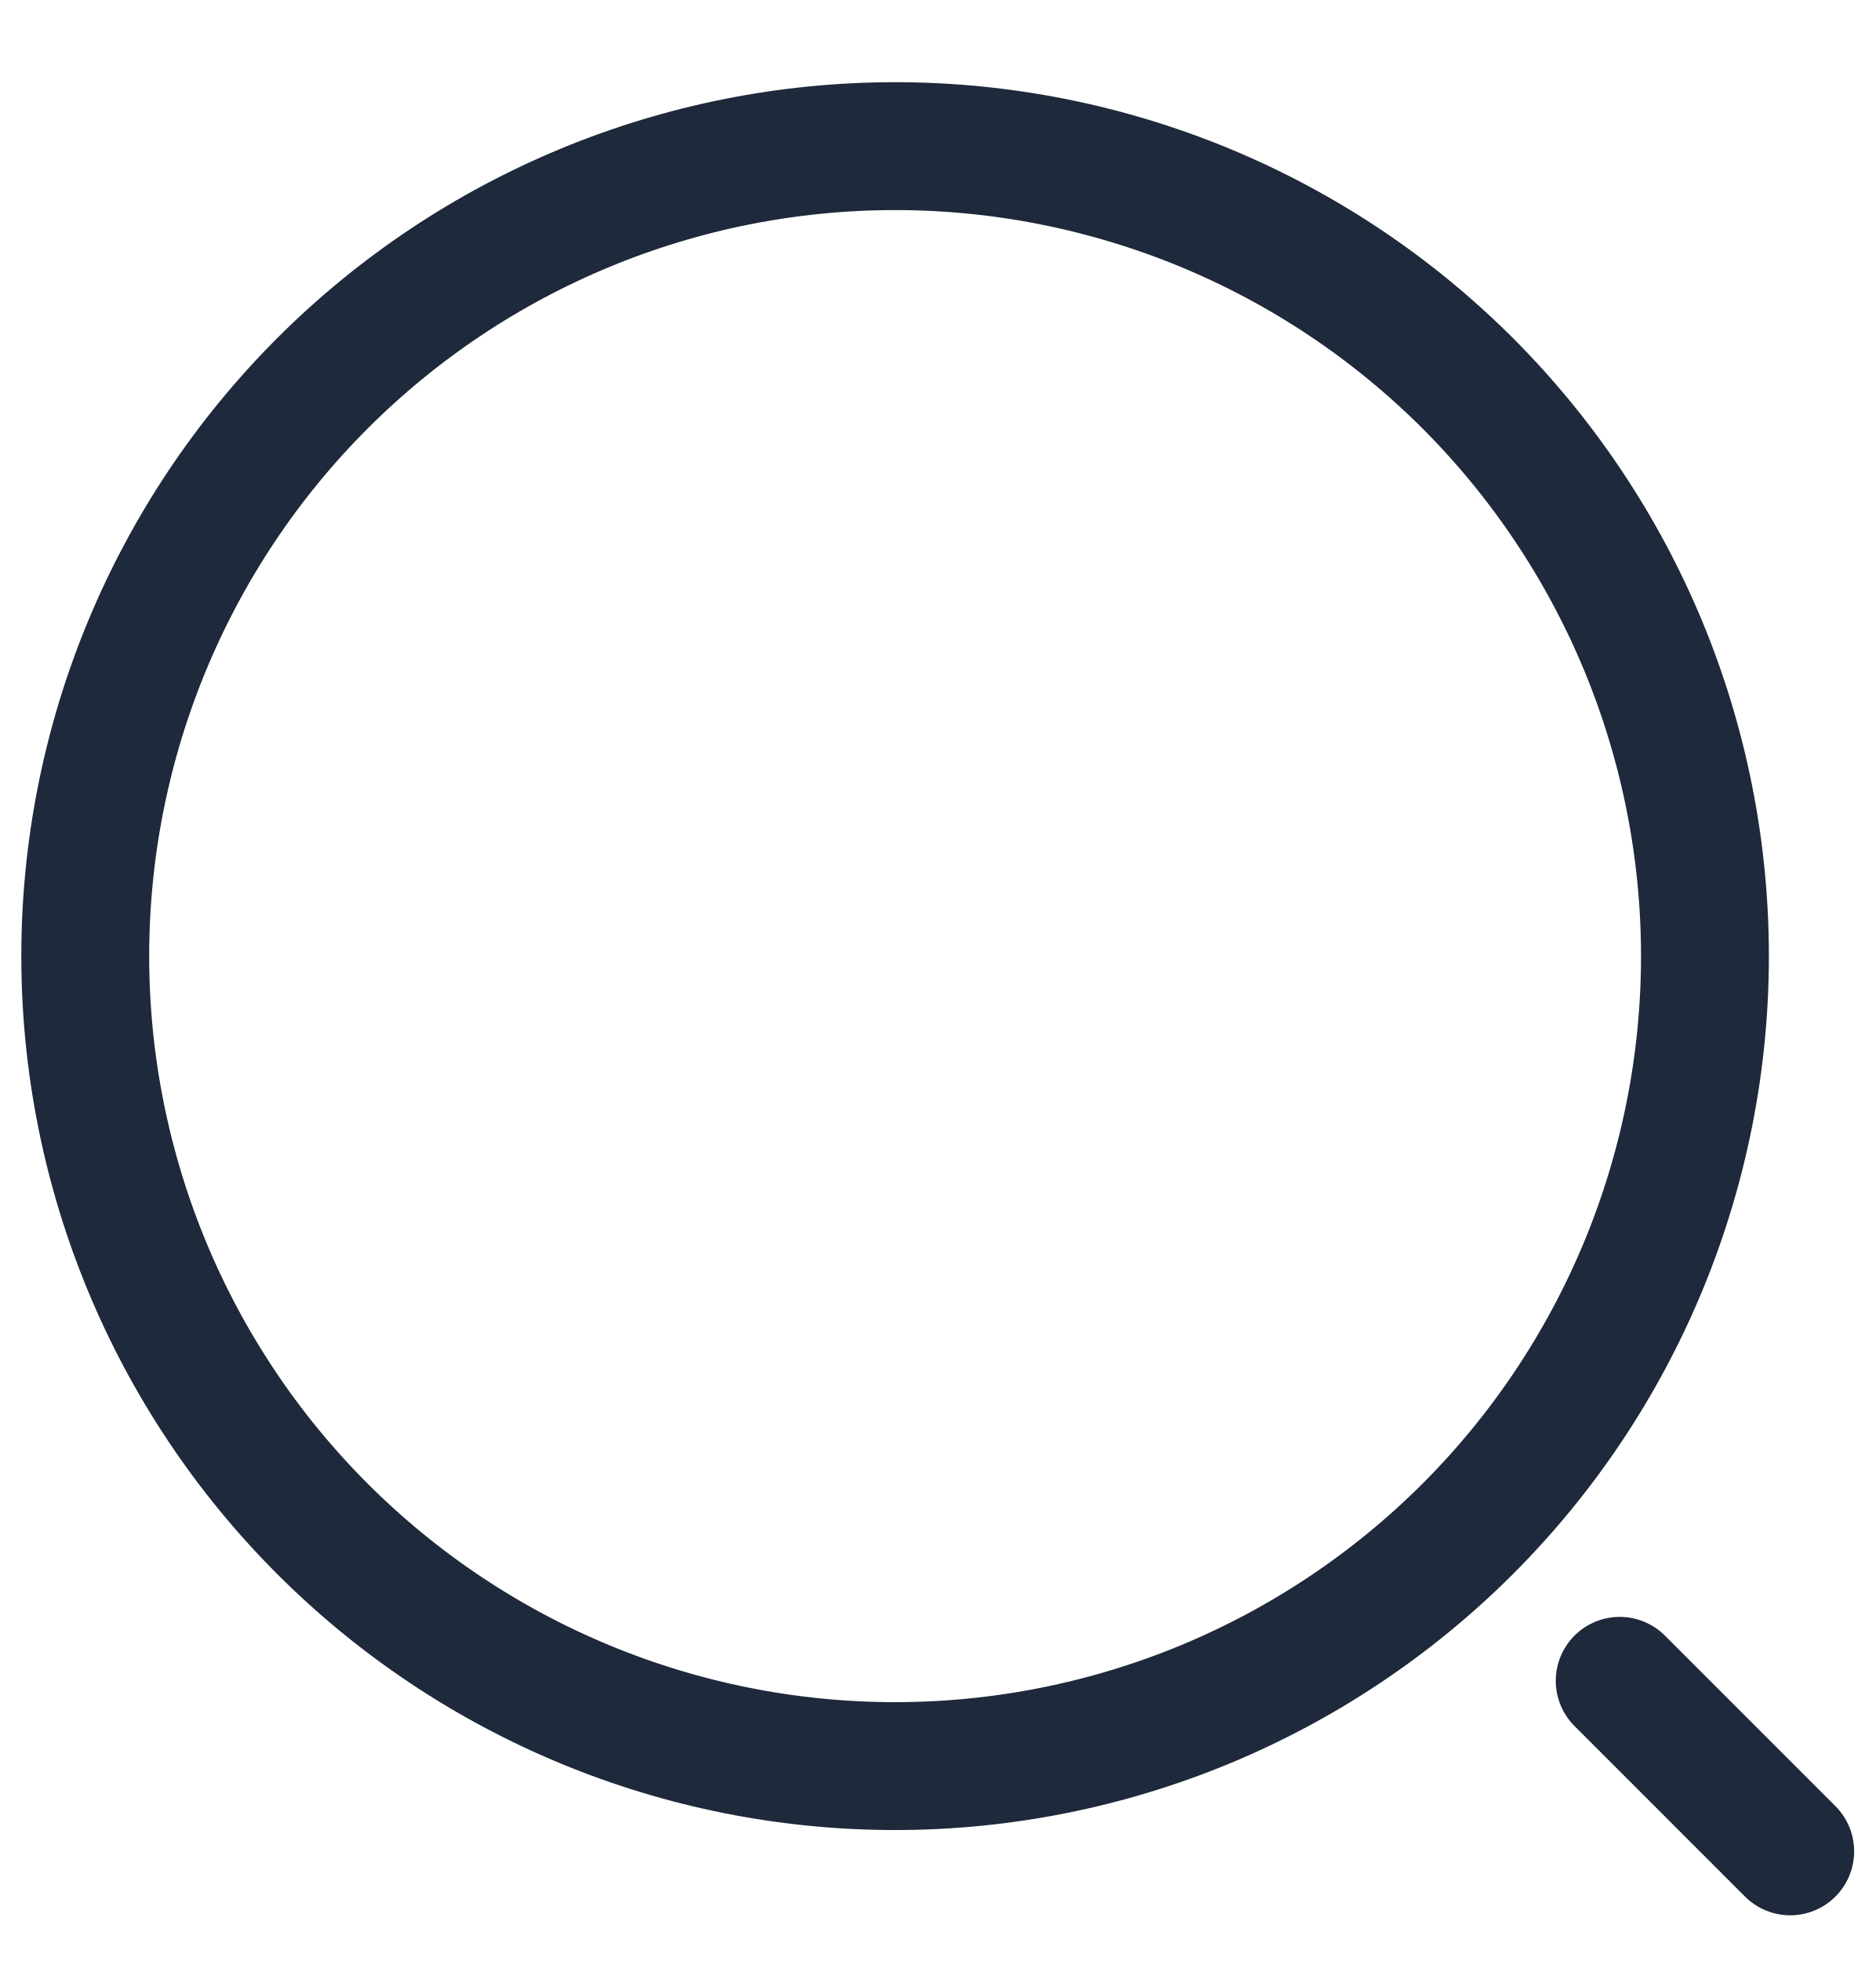
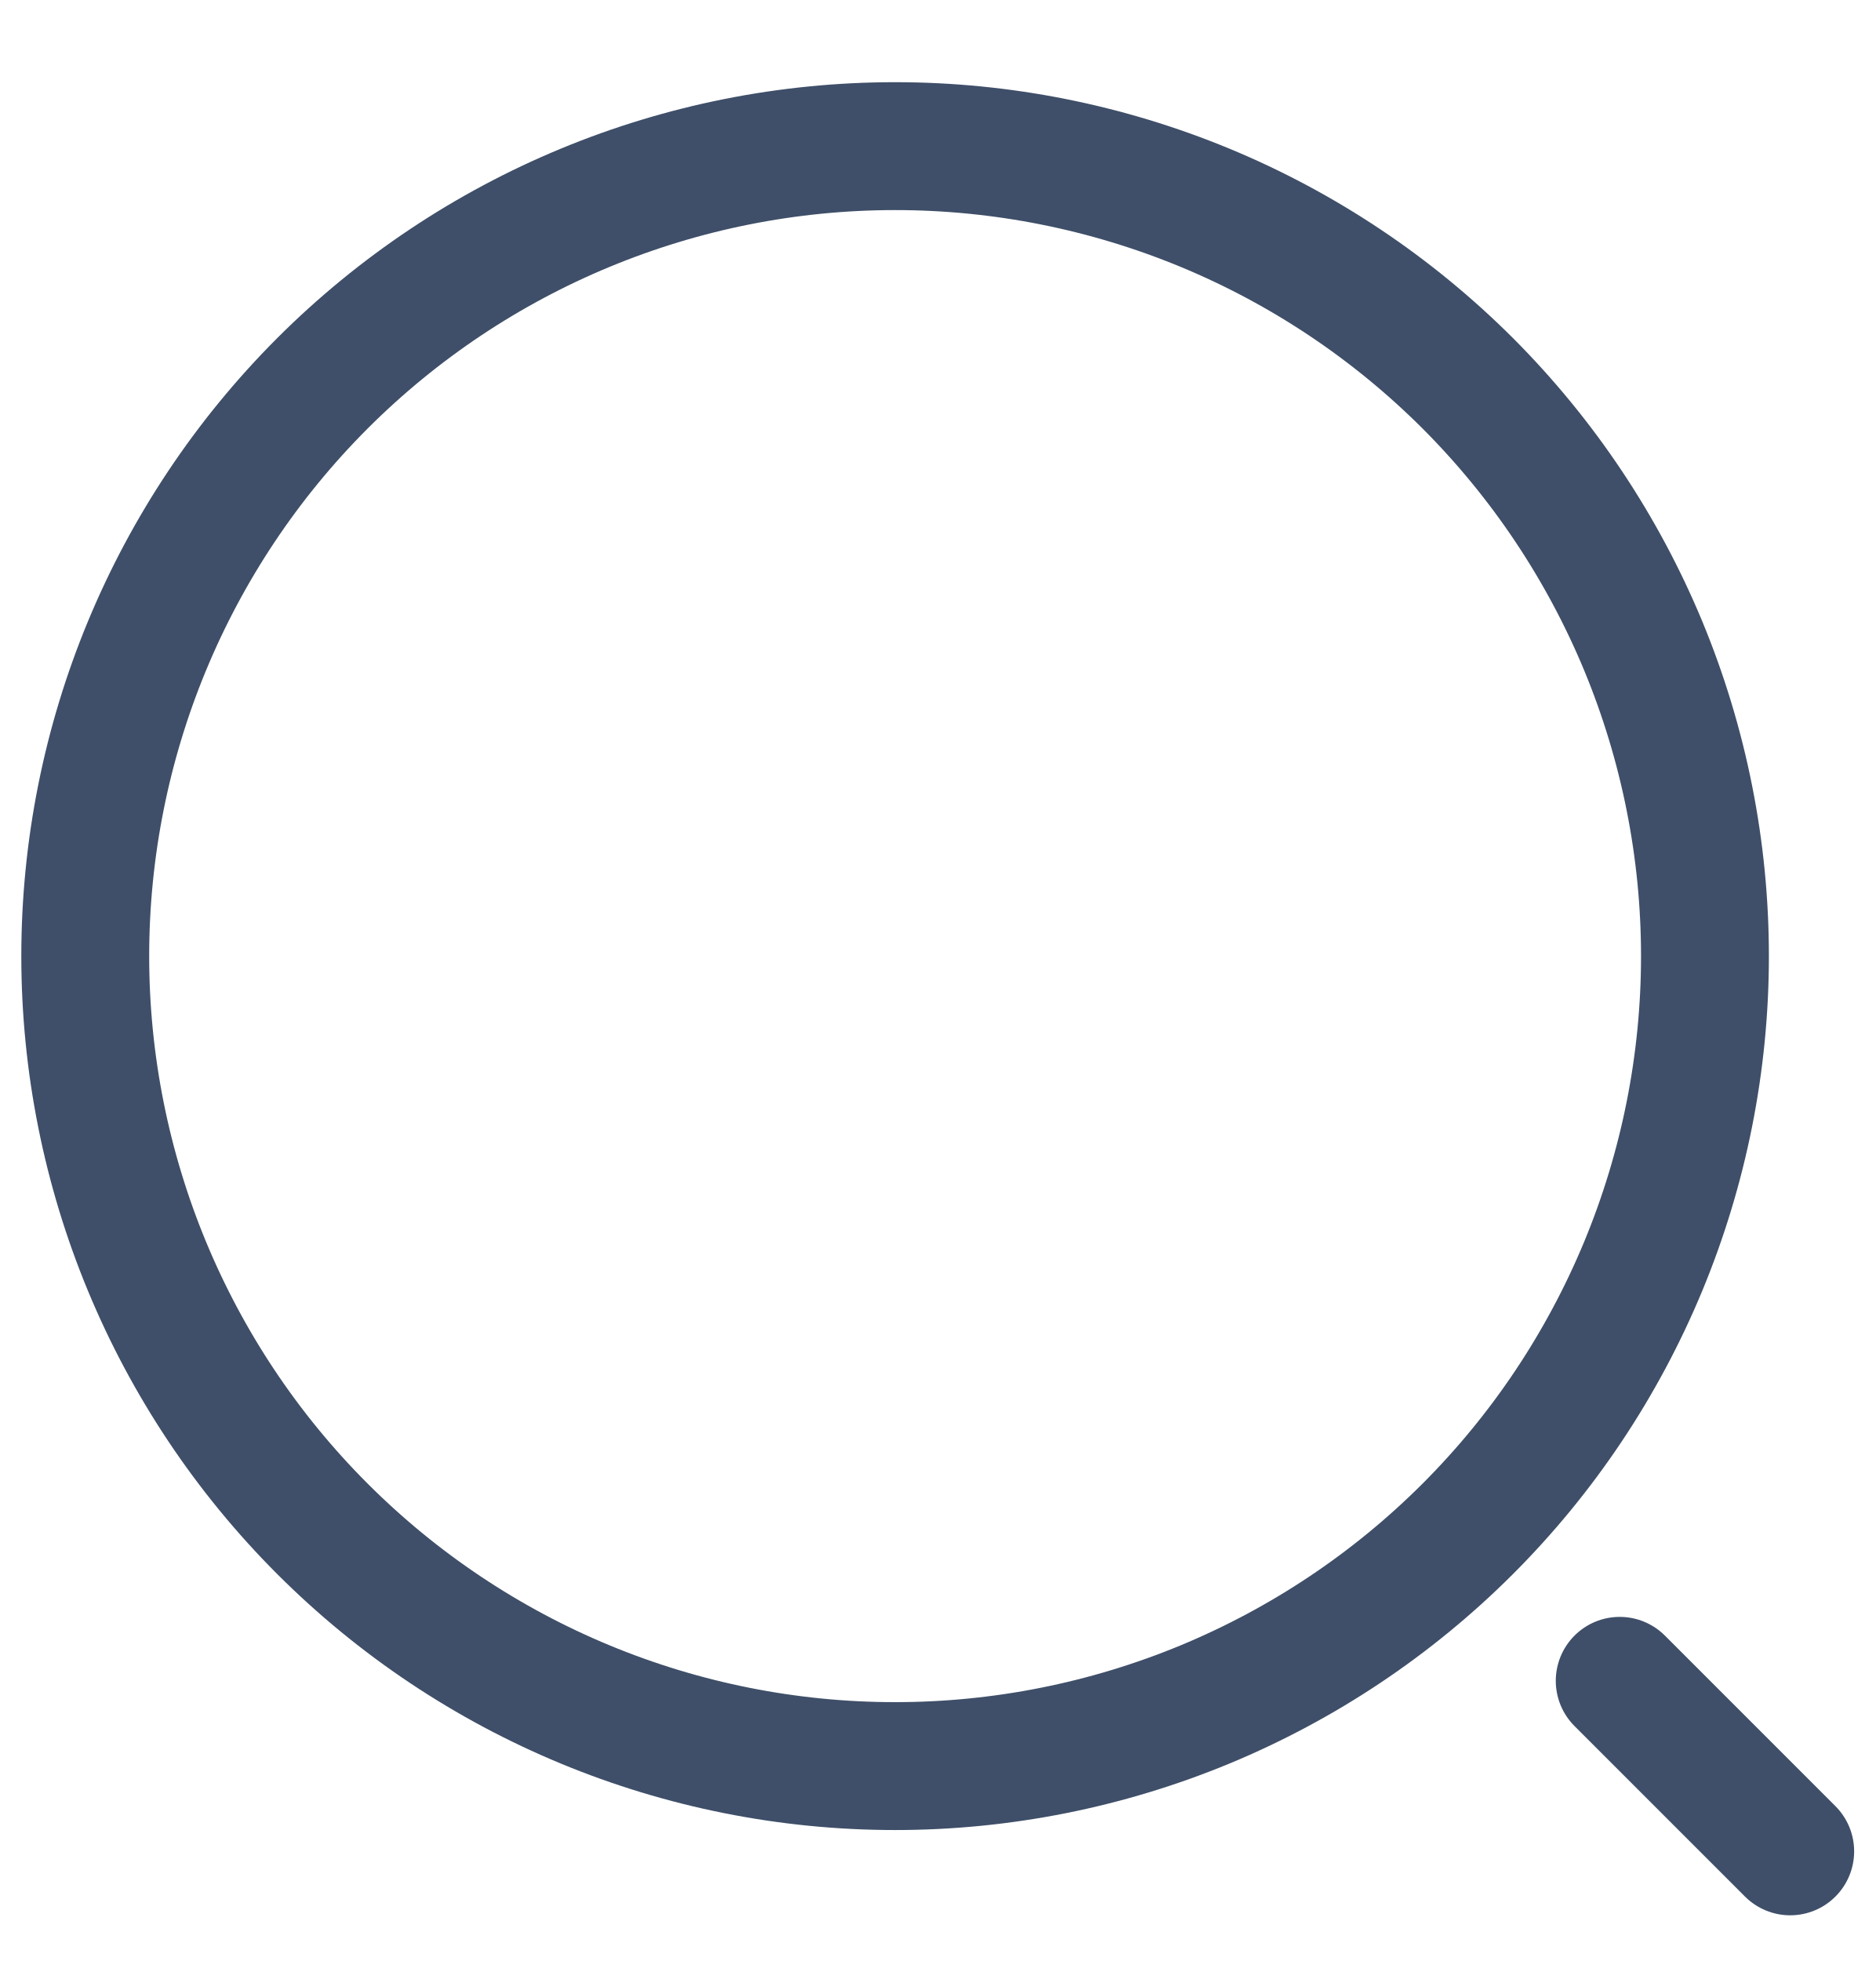
<svg xmlns="http://www.w3.org/2000/svg" width="22" height="23" viewBox="0 0 22 23" fill="none">
-   <path d="M21 21.714L19 19.714M10.5 20.714C11.748 20.714 12.983 20.468 14.136 19.991C15.288 19.513 16.335 18.814 17.218 17.931C18.1 17.049 18.799 16.002 19.277 14.849C19.754 13.697 20 12.461 20 11.214C20 9.966 19.754 8.731 19.277 7.578C18.799 6.426 18.1 5.379 17.218 4.496C16.335 3.614 15.288 2.914 14.136 2.437C12.983 1.96 11.748 1.714 10.5 1.714C7.98 1.714 5.564 2.715 3.782 4.496C2.001 6.278 1 8.694 1 11.214C1 13.733 2.001 16.15 3.782 17.931C5.564 19.713 7.98 20.714 10.5 20.714Z" stroke="#1E293B" stroke-width="1.5" stroke-linecap="round" stroke-linejoin="round" />
+   <path d="M21 21.714L19 19.714M10.5 20.714C11.748 20.714 12.983 20.468 14.136 19.991C15.288 19.513 16.335 18.814 17.218 17.931C18.1 17.049 18.799 16.002 19.277 14.849C19.754 13.697 20 12.461 20 11.214C20 9.966 19.754 8.731 19.277 7.578C18.799 6.426 18.1 5.379 17.218 4.496C16.335 3.614 15.288 2.914 14.136 2.437C12.983 1.96 11.748 1.714 10.5 1.714C7.98 1.714 5.564 2.715 3.782 4.496C2.001 6.278 1 8.694 1 11.214C1 13.733 2.001 16.15 3.782 17.931C5.564 19.713 7.98 20.714 10.5 20.714Z" stroke="#3f4f69" stroke-width="1.5" stroke-linecap="round" stroke-linejoin="round" />
</svg>
